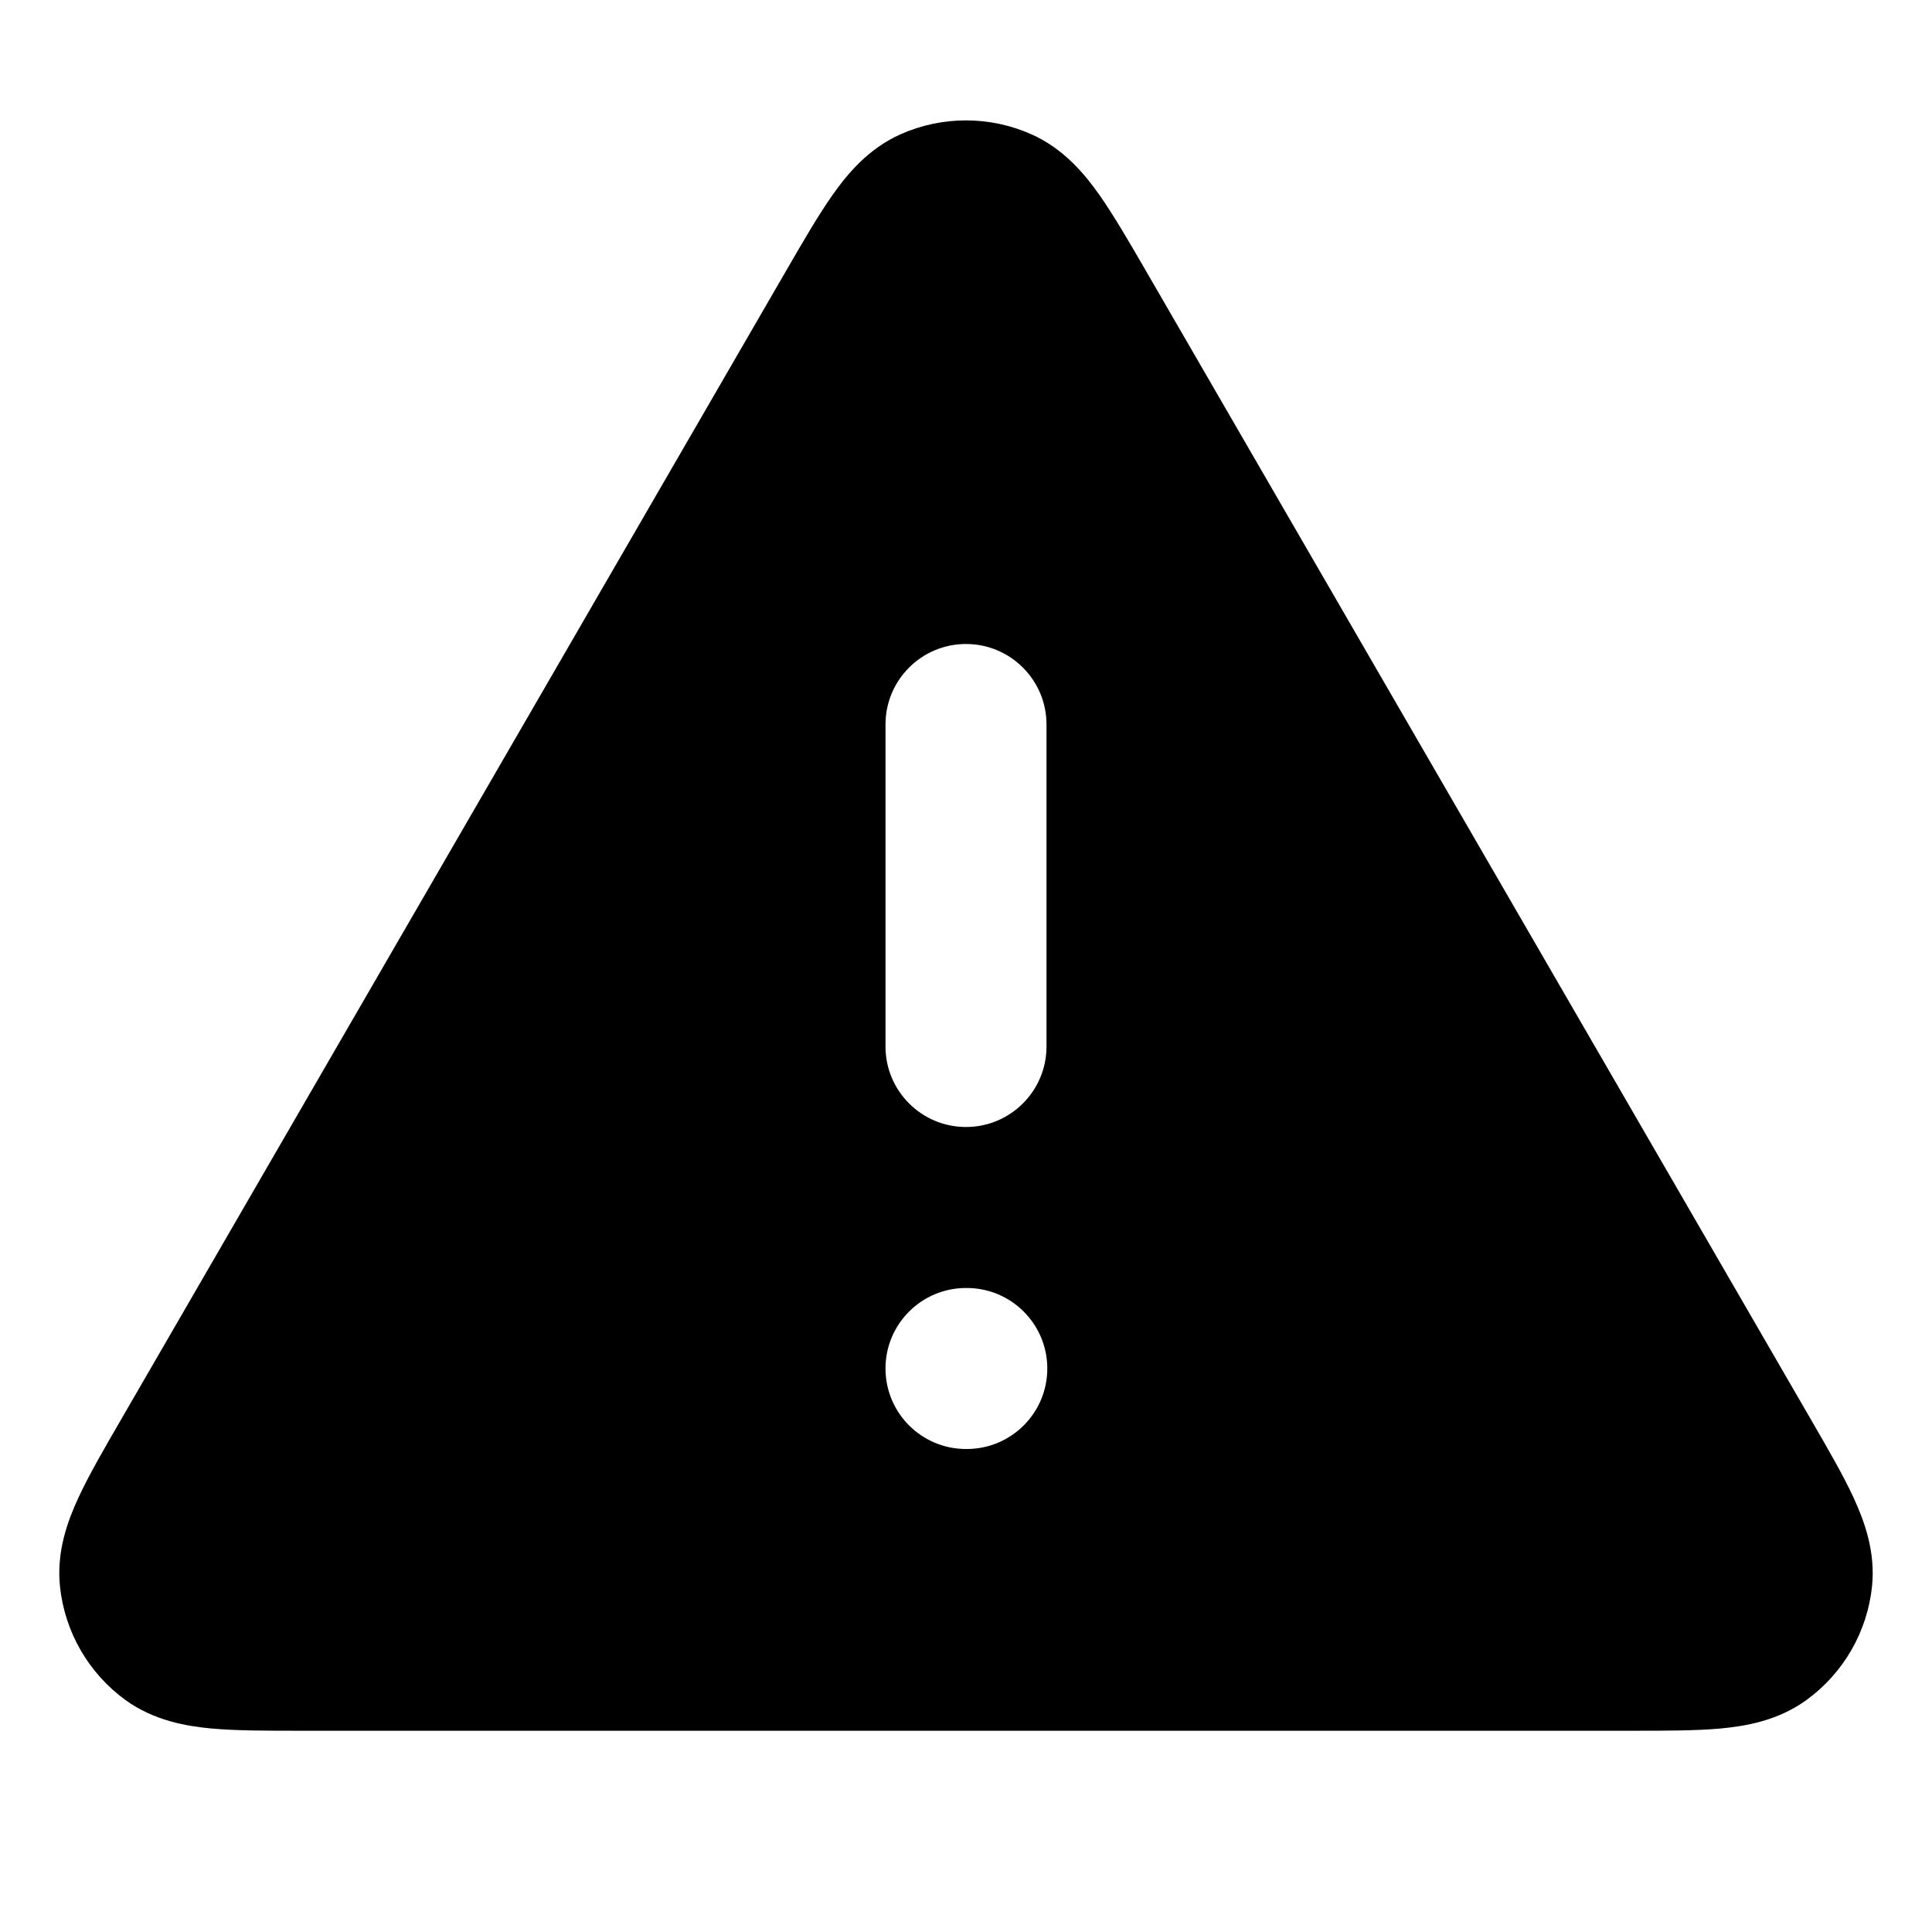
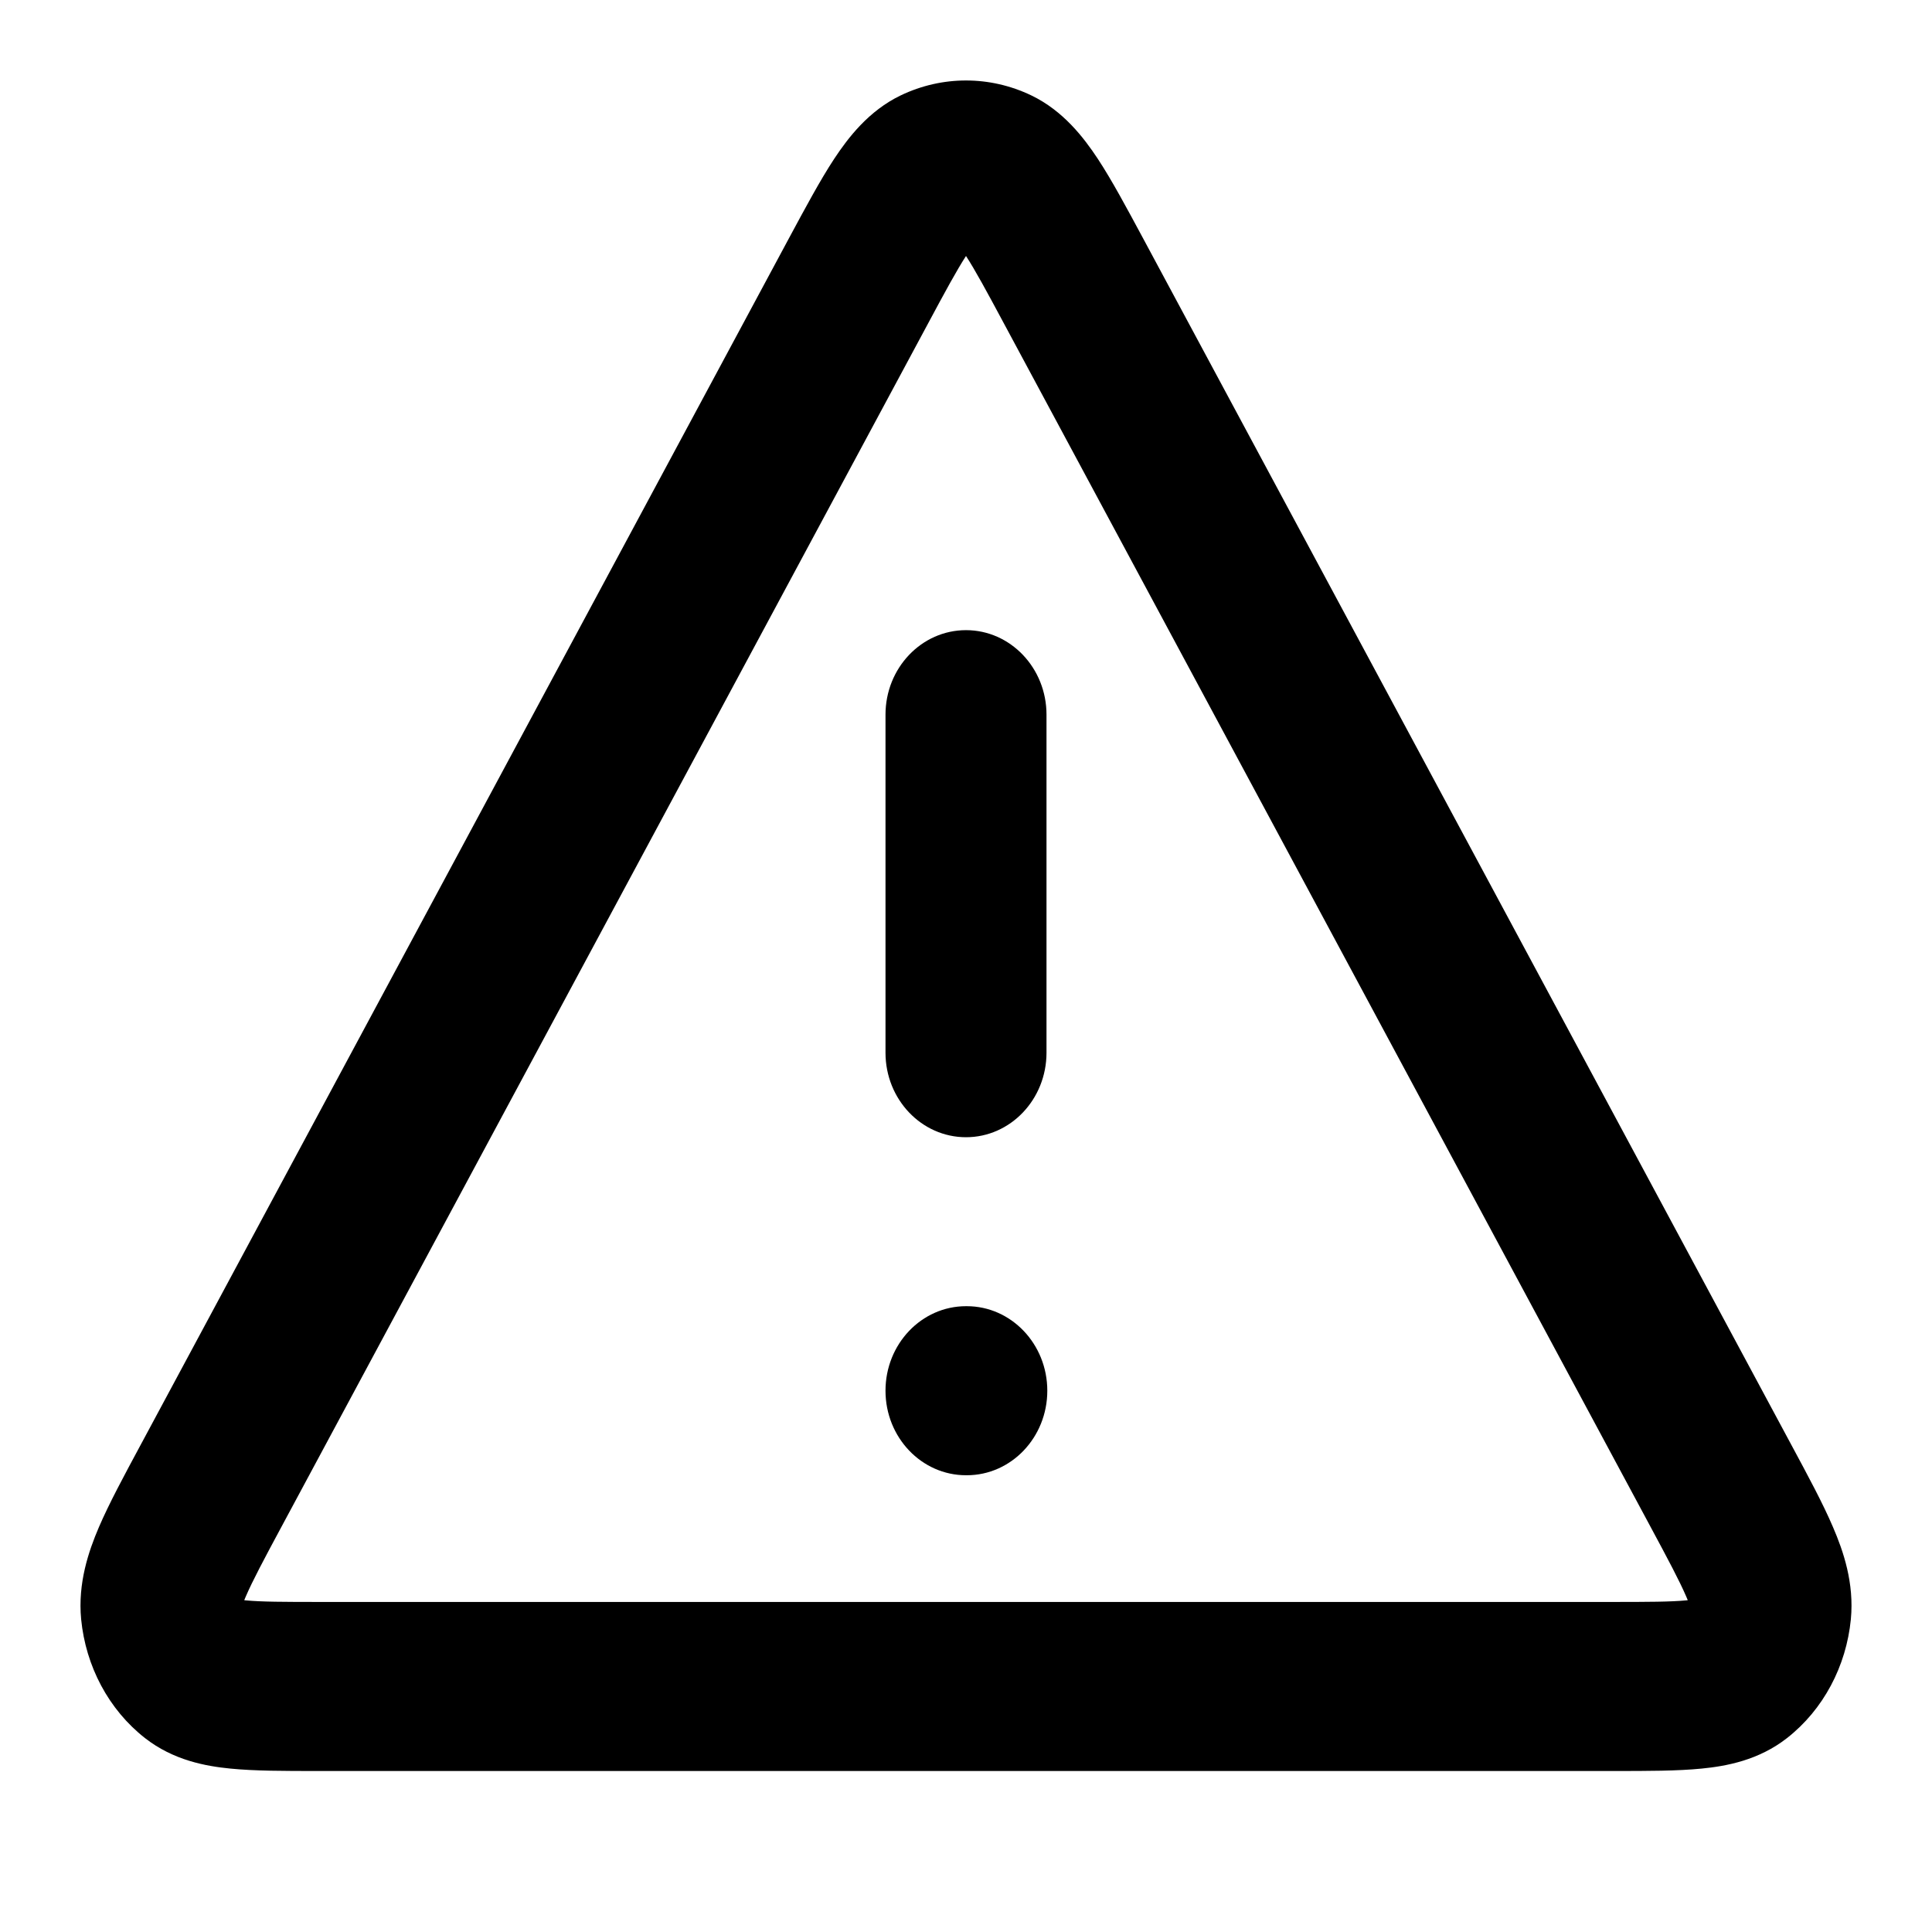
<svg xmlns="http://www.w3.org/2000/svg" width="100%" height="100%" viewBox="0 0 24 24" fill="none">
-   <path fill-rule="evenodd" clip-rule="evenodd" d="M12.812 1.668C12.295 1.438 11.704 1.438 11.187 1.668C10.788 1.846 10.528 2.159 10.348 2.414C10.17 2.665 9.98 2.993 9.771 3.354L1.504 17.634C1.294 17.996 1.103 18.326 0.974 18.605C0.842 18.89 0.7 19.271 0.745 19.707C0.804 20.271 1.099 20.784 1.558 21.118C1.913 21.375 2.315 21.443 2.626 21.472C2.933 21.5 3.314 21.5 3.733 21.5H20.267C20.686 21.5 21.066 21.5 21.373 21.472C21.685 21.443 22.087 21.375 22.441 21.118C22.9 20.784 23.196 20.271 23.255 19.707C23.3 19.271 23.157 18.89 23.026 18.605C22.897 18.326 22.706 17.996 22.496 17.634L14.229 3.354C14.02 2.993 13.829 2.665 13.652 2.414C13.471 2.159 13.212 1.846 12.812 1.668ZM13 9C13 8.448 12.552 8 12 8C11.447 8 11 8.448 11 9V13C11 13.552 11.447 14 12 14C12.552 14 13 13.552 13 13V9ZM12 16C11.447 16 11 16.448 11 17C11 17.552 11.447 18 12 18H12.01C12.562 18 13.01 17.552 13.01 17C13.01 16.448 12.562 16 12.01 16H12Z" fill="currentColor" />
+   <path fill-rule="evenodd" clip-rule="evenodd" d="M12 3.18C11.887 3.354 11.747 3.611 11.522 4.031L3.508 18.945C3.276 19.376 3.137 19.638 3.053 19.833C3.046 19.85 3.04 19.864 3.034 19.878C3.039 19.878 3.044 19.879 3.05 19.88C3.246 19.899 3.522 19.9 3.986 19.9H20.014C20.478 19.9 20.754 19.899 20.95 19.88C20.956 19.879 20.961 19.878 20.966 19.878C20.96 19.864 20.954 19.85 20.947 19.833C20.863 19.638 20.724 19.376 20.492 18.945L12.478 4.031C12.253 3.611 12.113 3.354 12 3.18ZM12.811 1.185C13.208 1.376 13.463 1.709 13.638 1.974C13.811 2.237 13.996 2.582 14.2 2.961L22.254 17.951C22.459 18.332 22.645 18.677 22.77 18.97C22.899 19.269 23.035 19.665 22.992 20.115C22.935 20.698 22.651 21.237 22.199 21.591C21.846 21.867 21.445 21.94 21.138 21.97C20.836 22 20.463 22 20.056 22H3.944C3.537 22 3.164 22 2.862 21.97C2.555 21.94 2.154 21.867 1.801 21.591C1.349 21.237 1.065 20.698 1.008 20.115C0.965 19.665 1.101 19.269 1.229 18.97C1.355 18.677 1.541 18.332 1.746 17.951L9.8 2.961C10.004 2.582 10.189 2.237 10.362 1.974C10.537 1.709 10.792 1.376 11.189 1.185C11.705 0.938 12.295 0.938 12.811 1.185ZM12 7.828C12.552 7.828 13 8.298 13 8.878V13.077C13 13.657 12.552 14.127 12 14.127C11.448 14.127 11 13.657 11 13.077V8.878C11 8.298 11.448 7.828 12 7.828ZM11 17.276C11 16.696 11.448 16.226 12 16.226H12.01C12.562 16.226 13.01 16.696 13.01 17.276C13.01 17.856 12.562 18.326 12.01 18.326H12C11.448 18.326 11 17.856 11 17.276Z" fill="currentColor" />
</svg>
